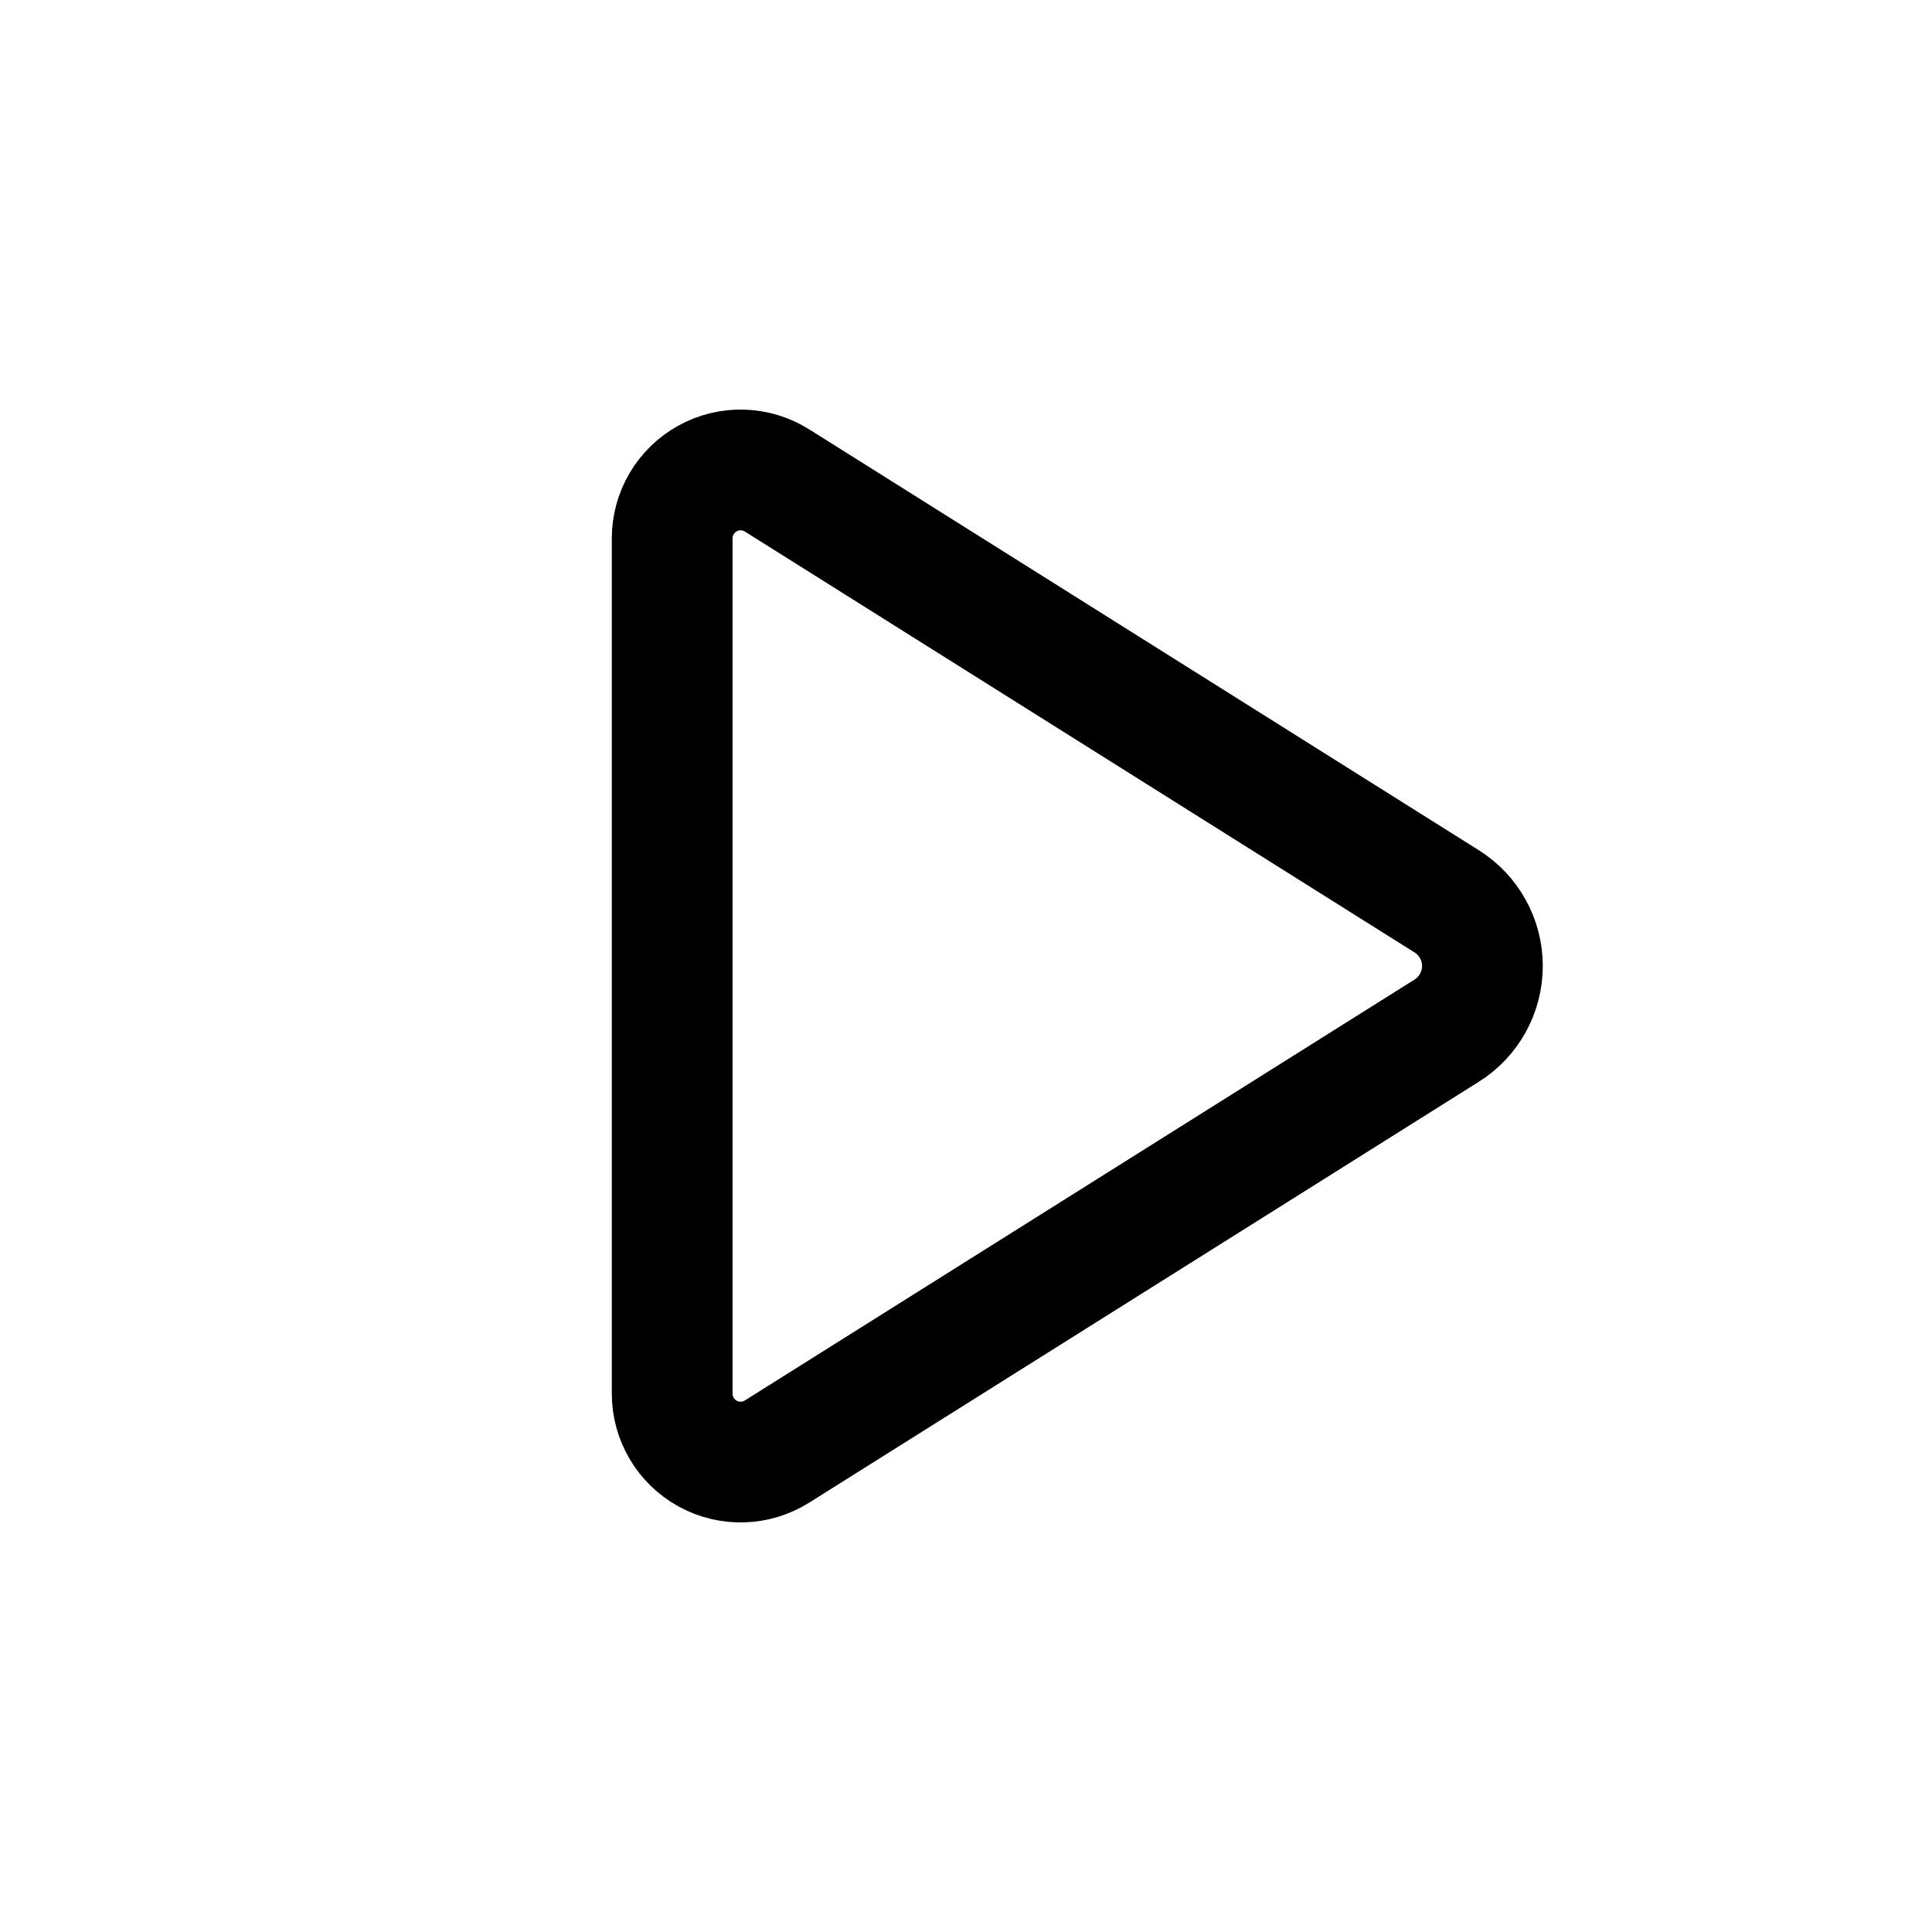
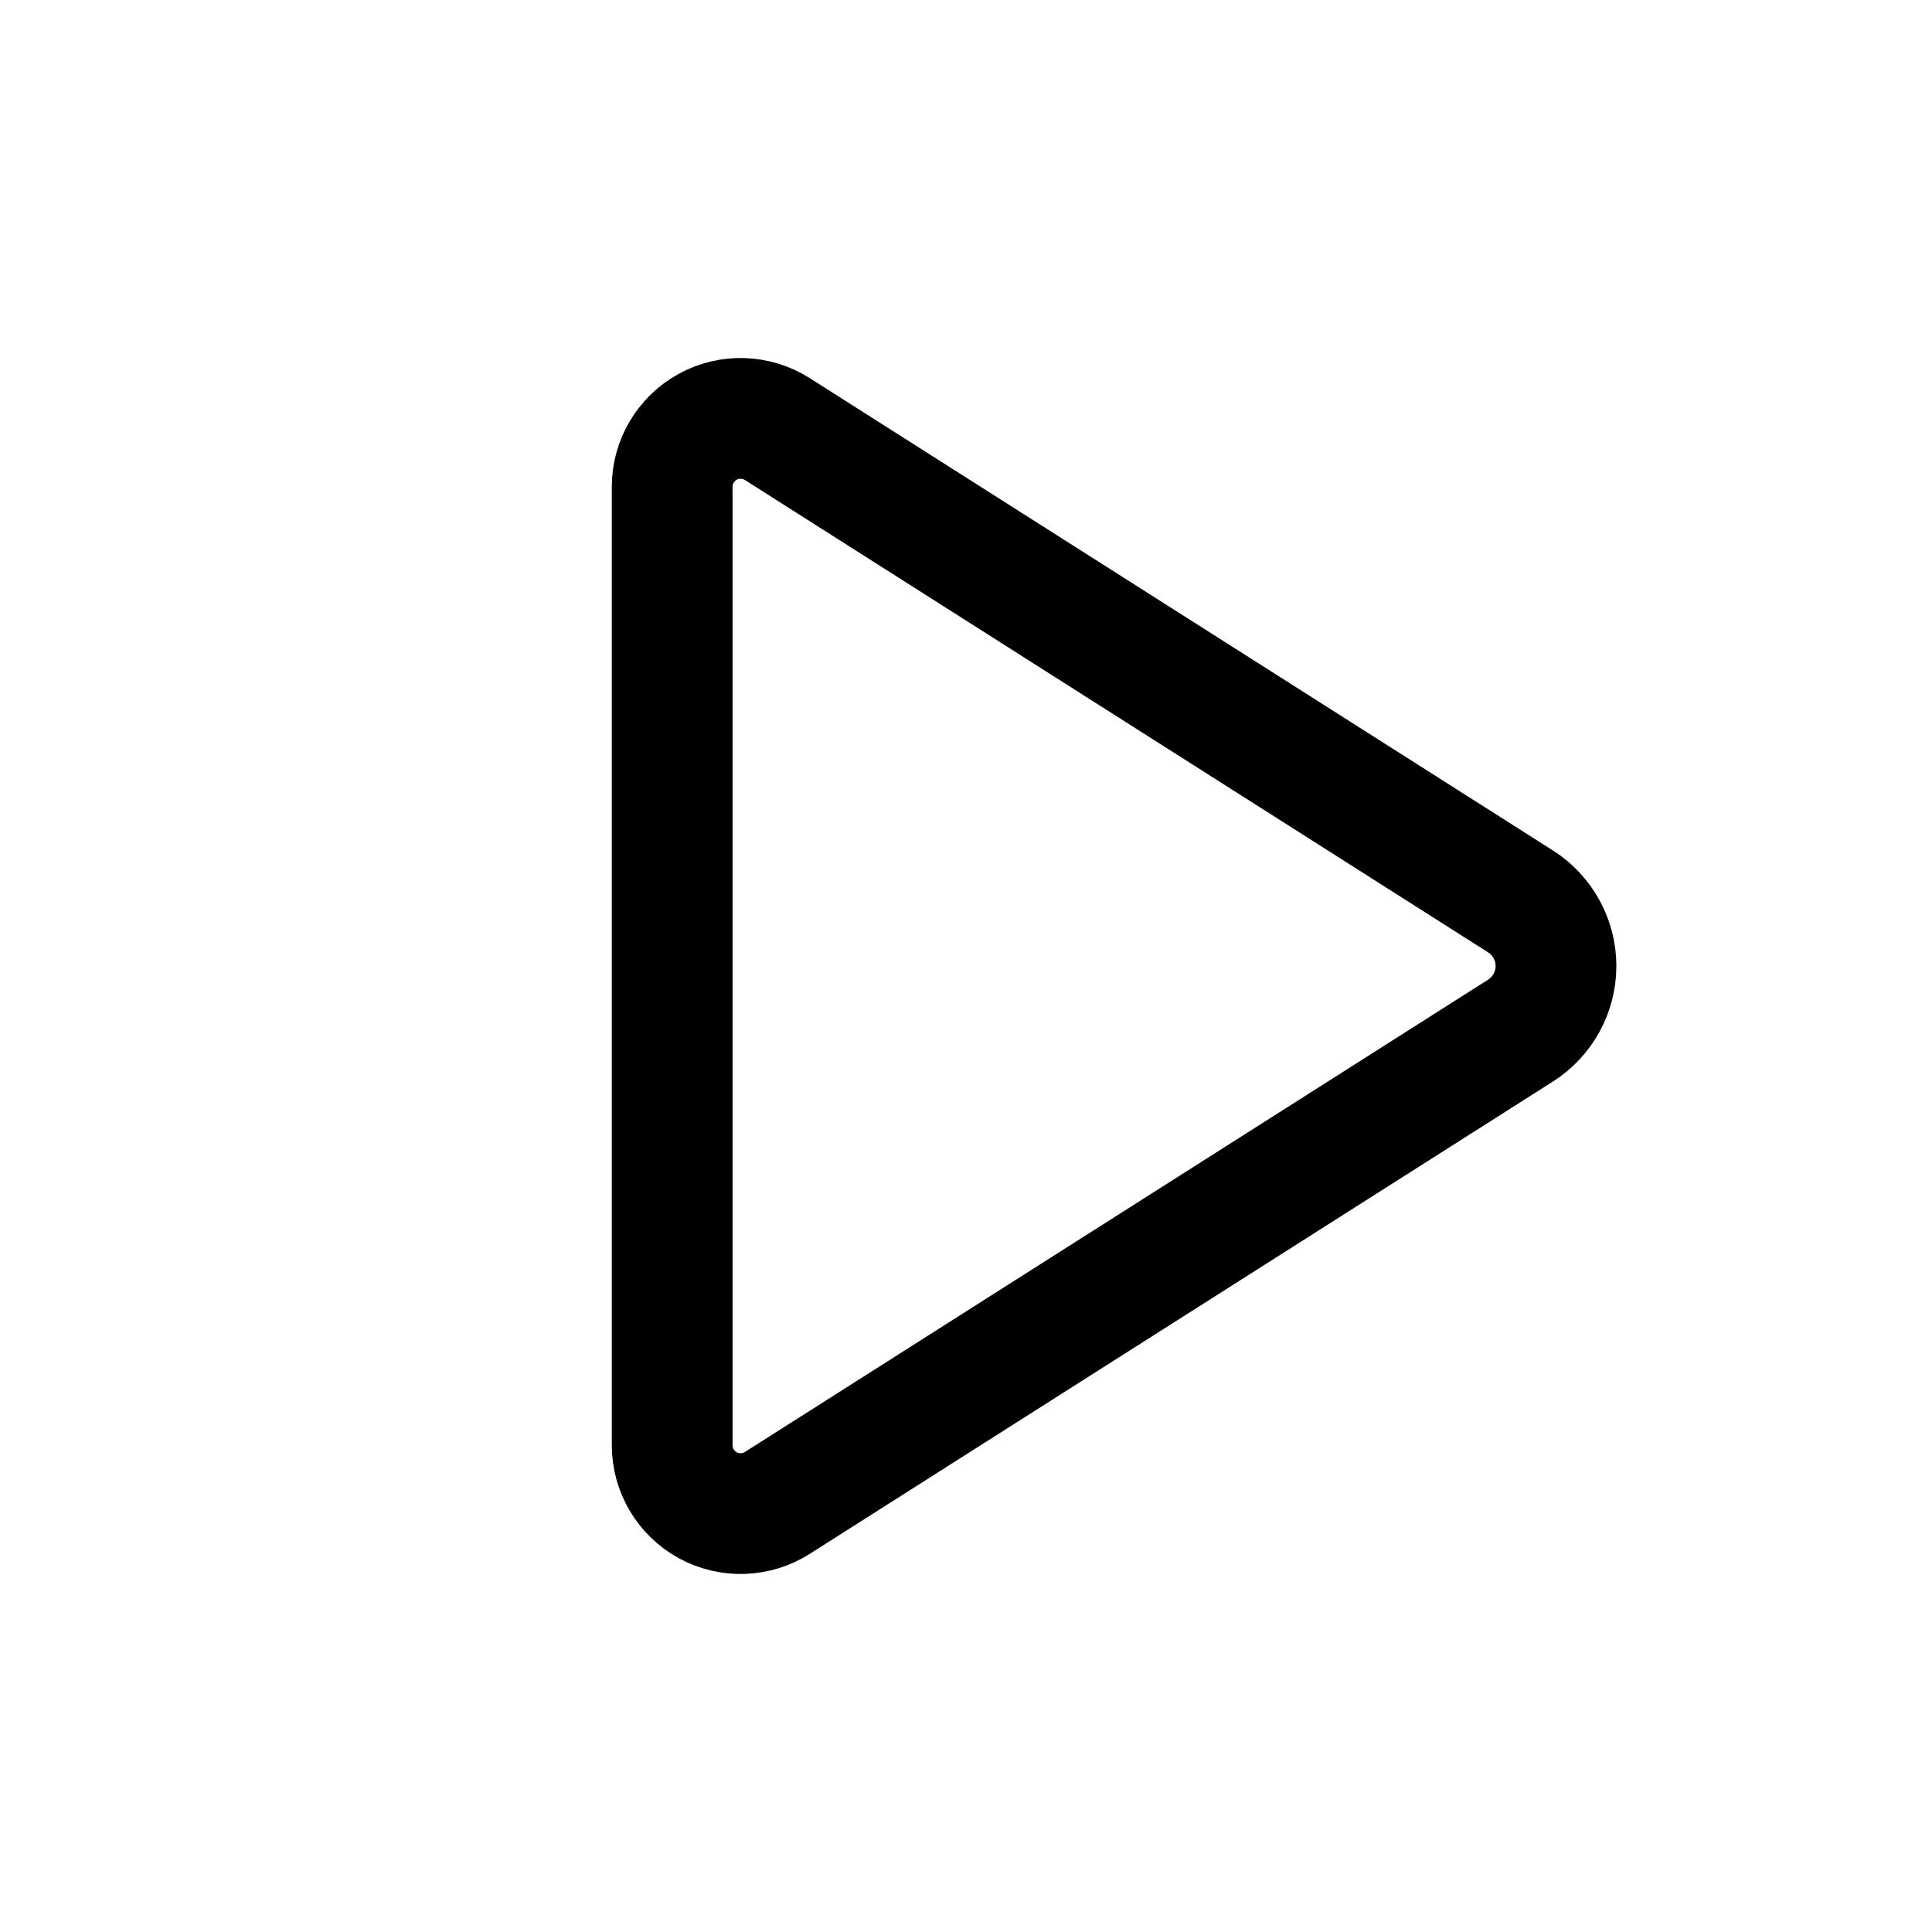
<svg xmlns="http://www.w3.org/2000/svg" viewBox="0 0 24 24" width="24" height="24" fill="none" stroke="currentColor" stroke-width="1.5" stroke-linecap="round" stroke-linejoin="round">
-   <path d="M8.35 17.312 L8.35 6.688 C8.35 6.379 8.518 6.094 8.789 5.944 C9.06 5.794 9.39 5.804 9.652 5.968 L17.97 11.196 C18.247 11.369 18.415 11.673 18.415 12 C18.415 12.327 18.247 12.631 17.97 12.804 L9.652 18.032 C9.39 18.196 9.06 18.206 8.789 18.056 C8.518 17.906 8.35 17.621 8.35 17.312 Z" />
+   <path d="M8.35 17.953 L8.35 6.047 C8.35 5.737 8.519 5.452 8.791 5.302 C9.063 5.153 9.394 5.164 9.656 5.33 L18.889 11.198 C19.163 11.373 19.329 11.675 19.329 12 C19.329 12.325 19.163 12.627 18.889 12.802 L9.656 18.67 C9.394 18.836 9.063 18.847 8.791 18.698 C8.519 18.548 8.35 18.263 8.35 17.953 Z" />
</svg>
